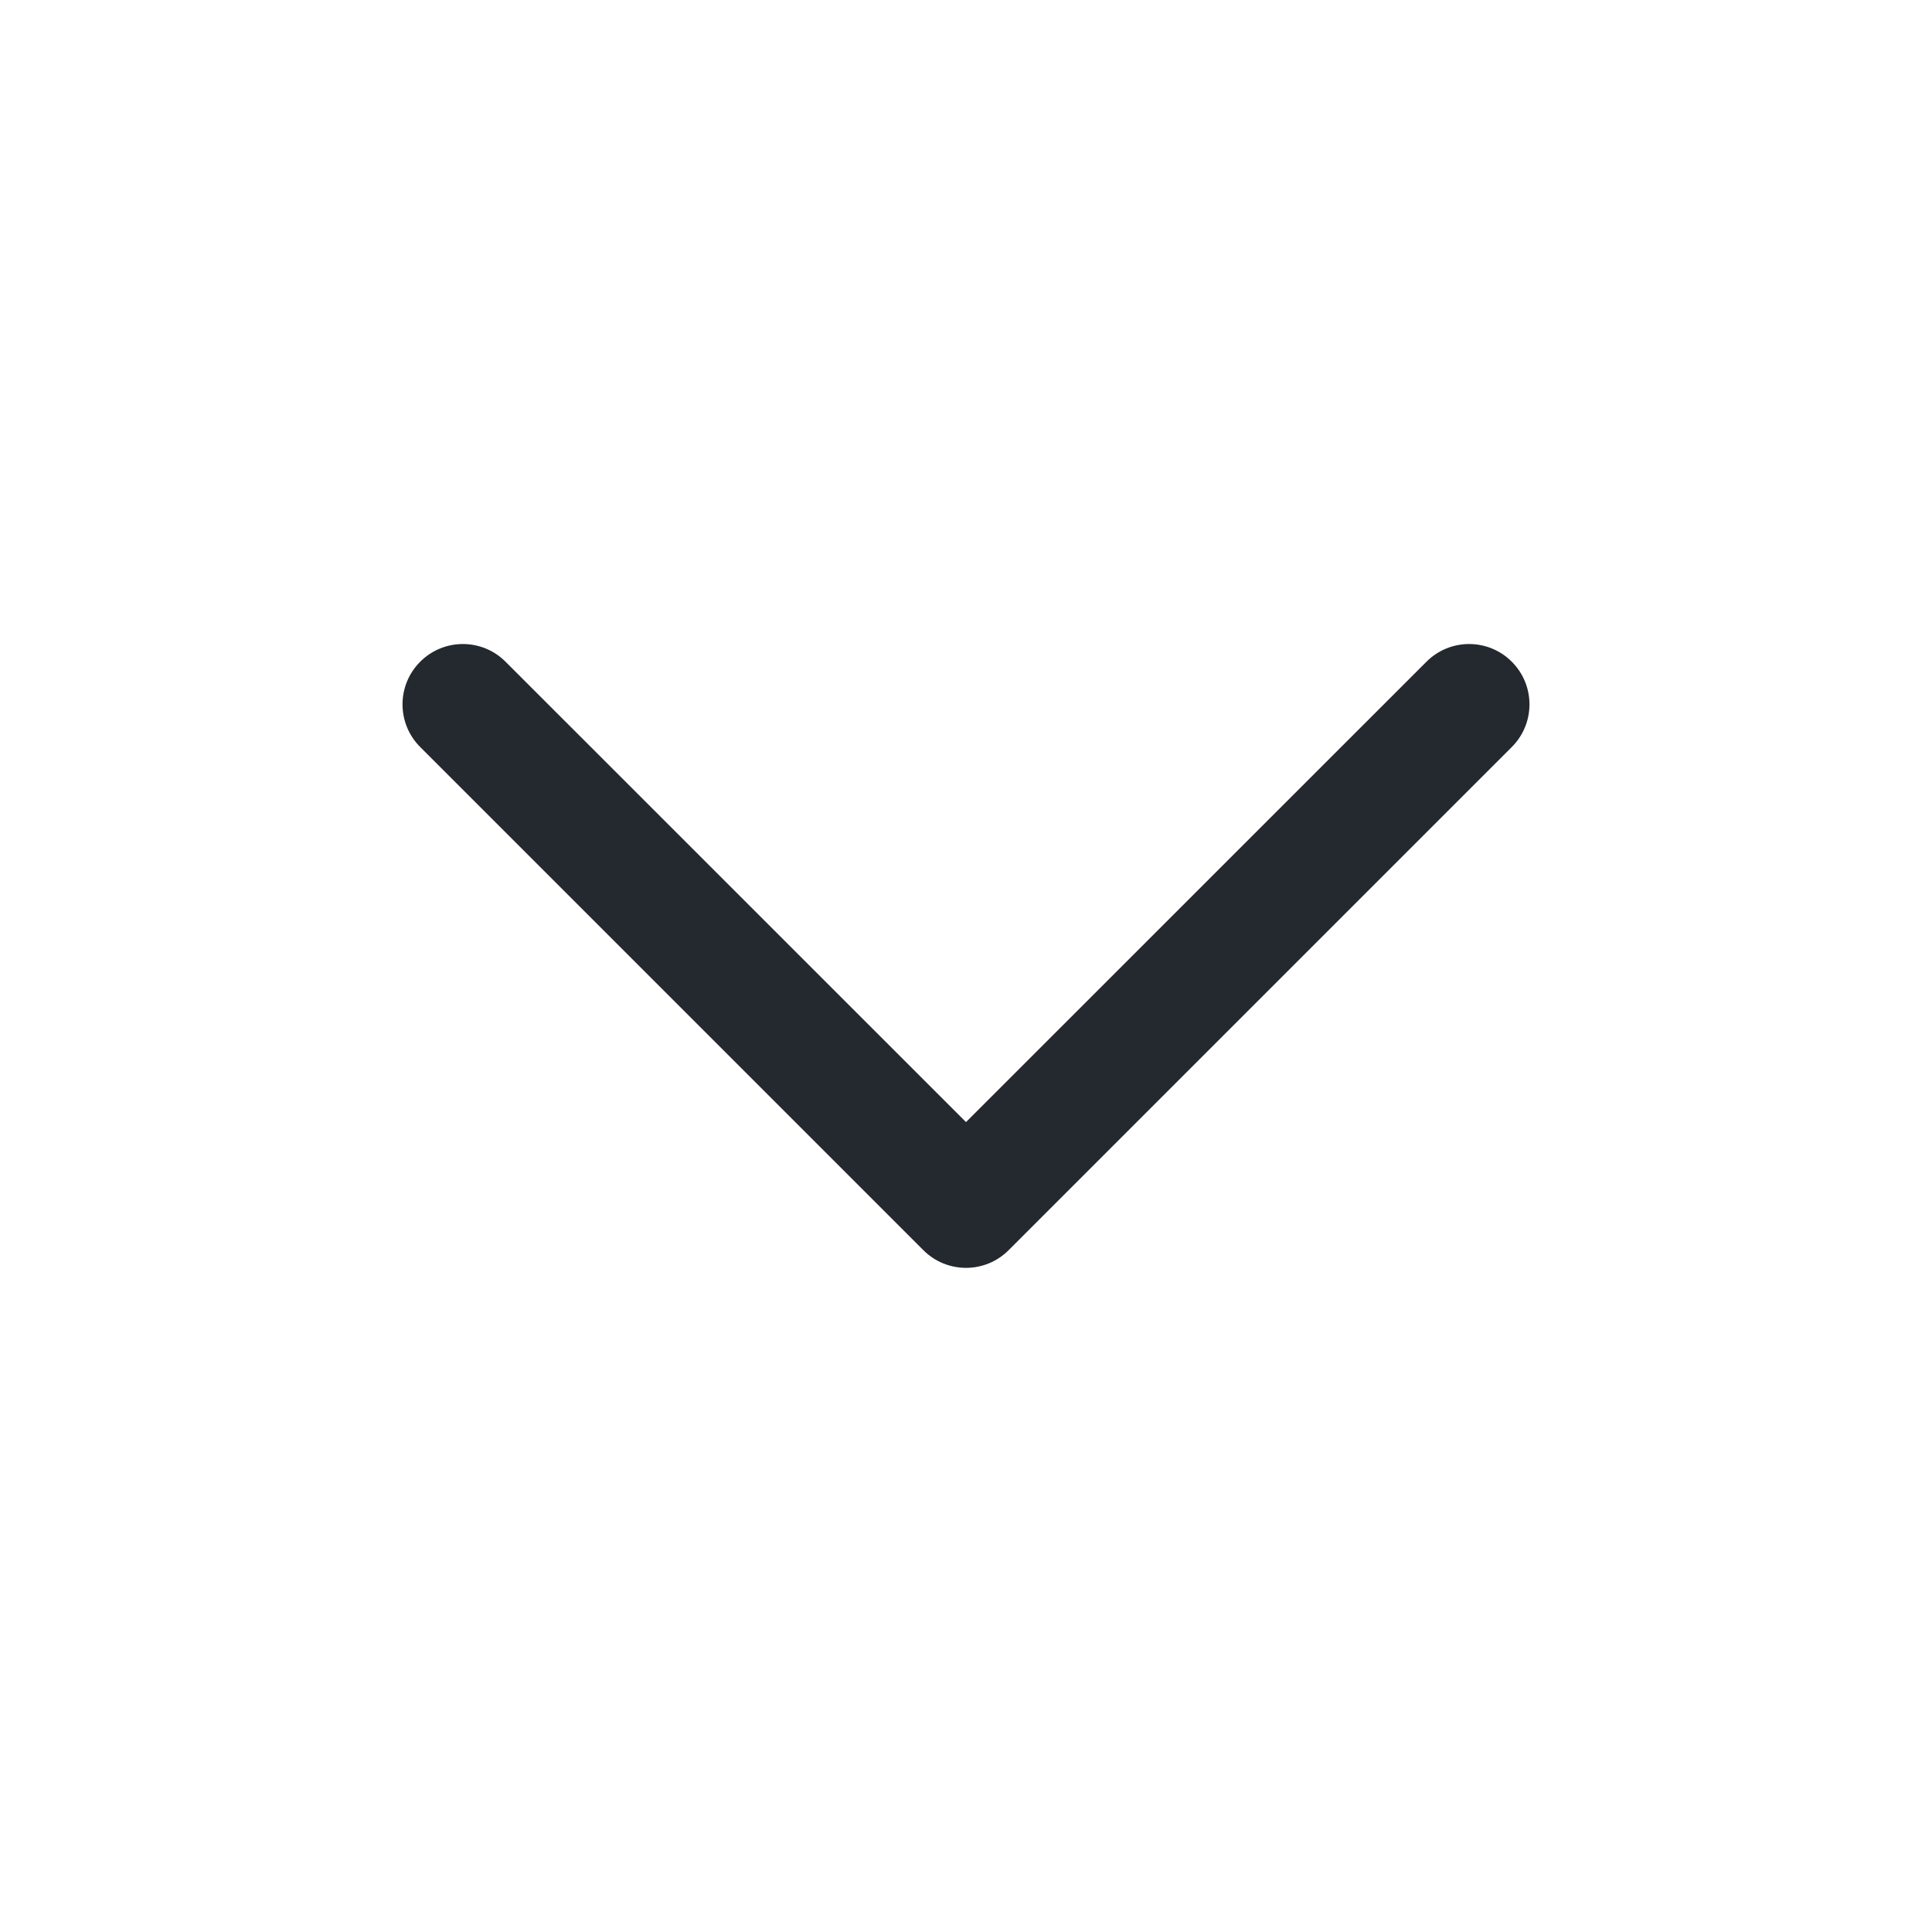
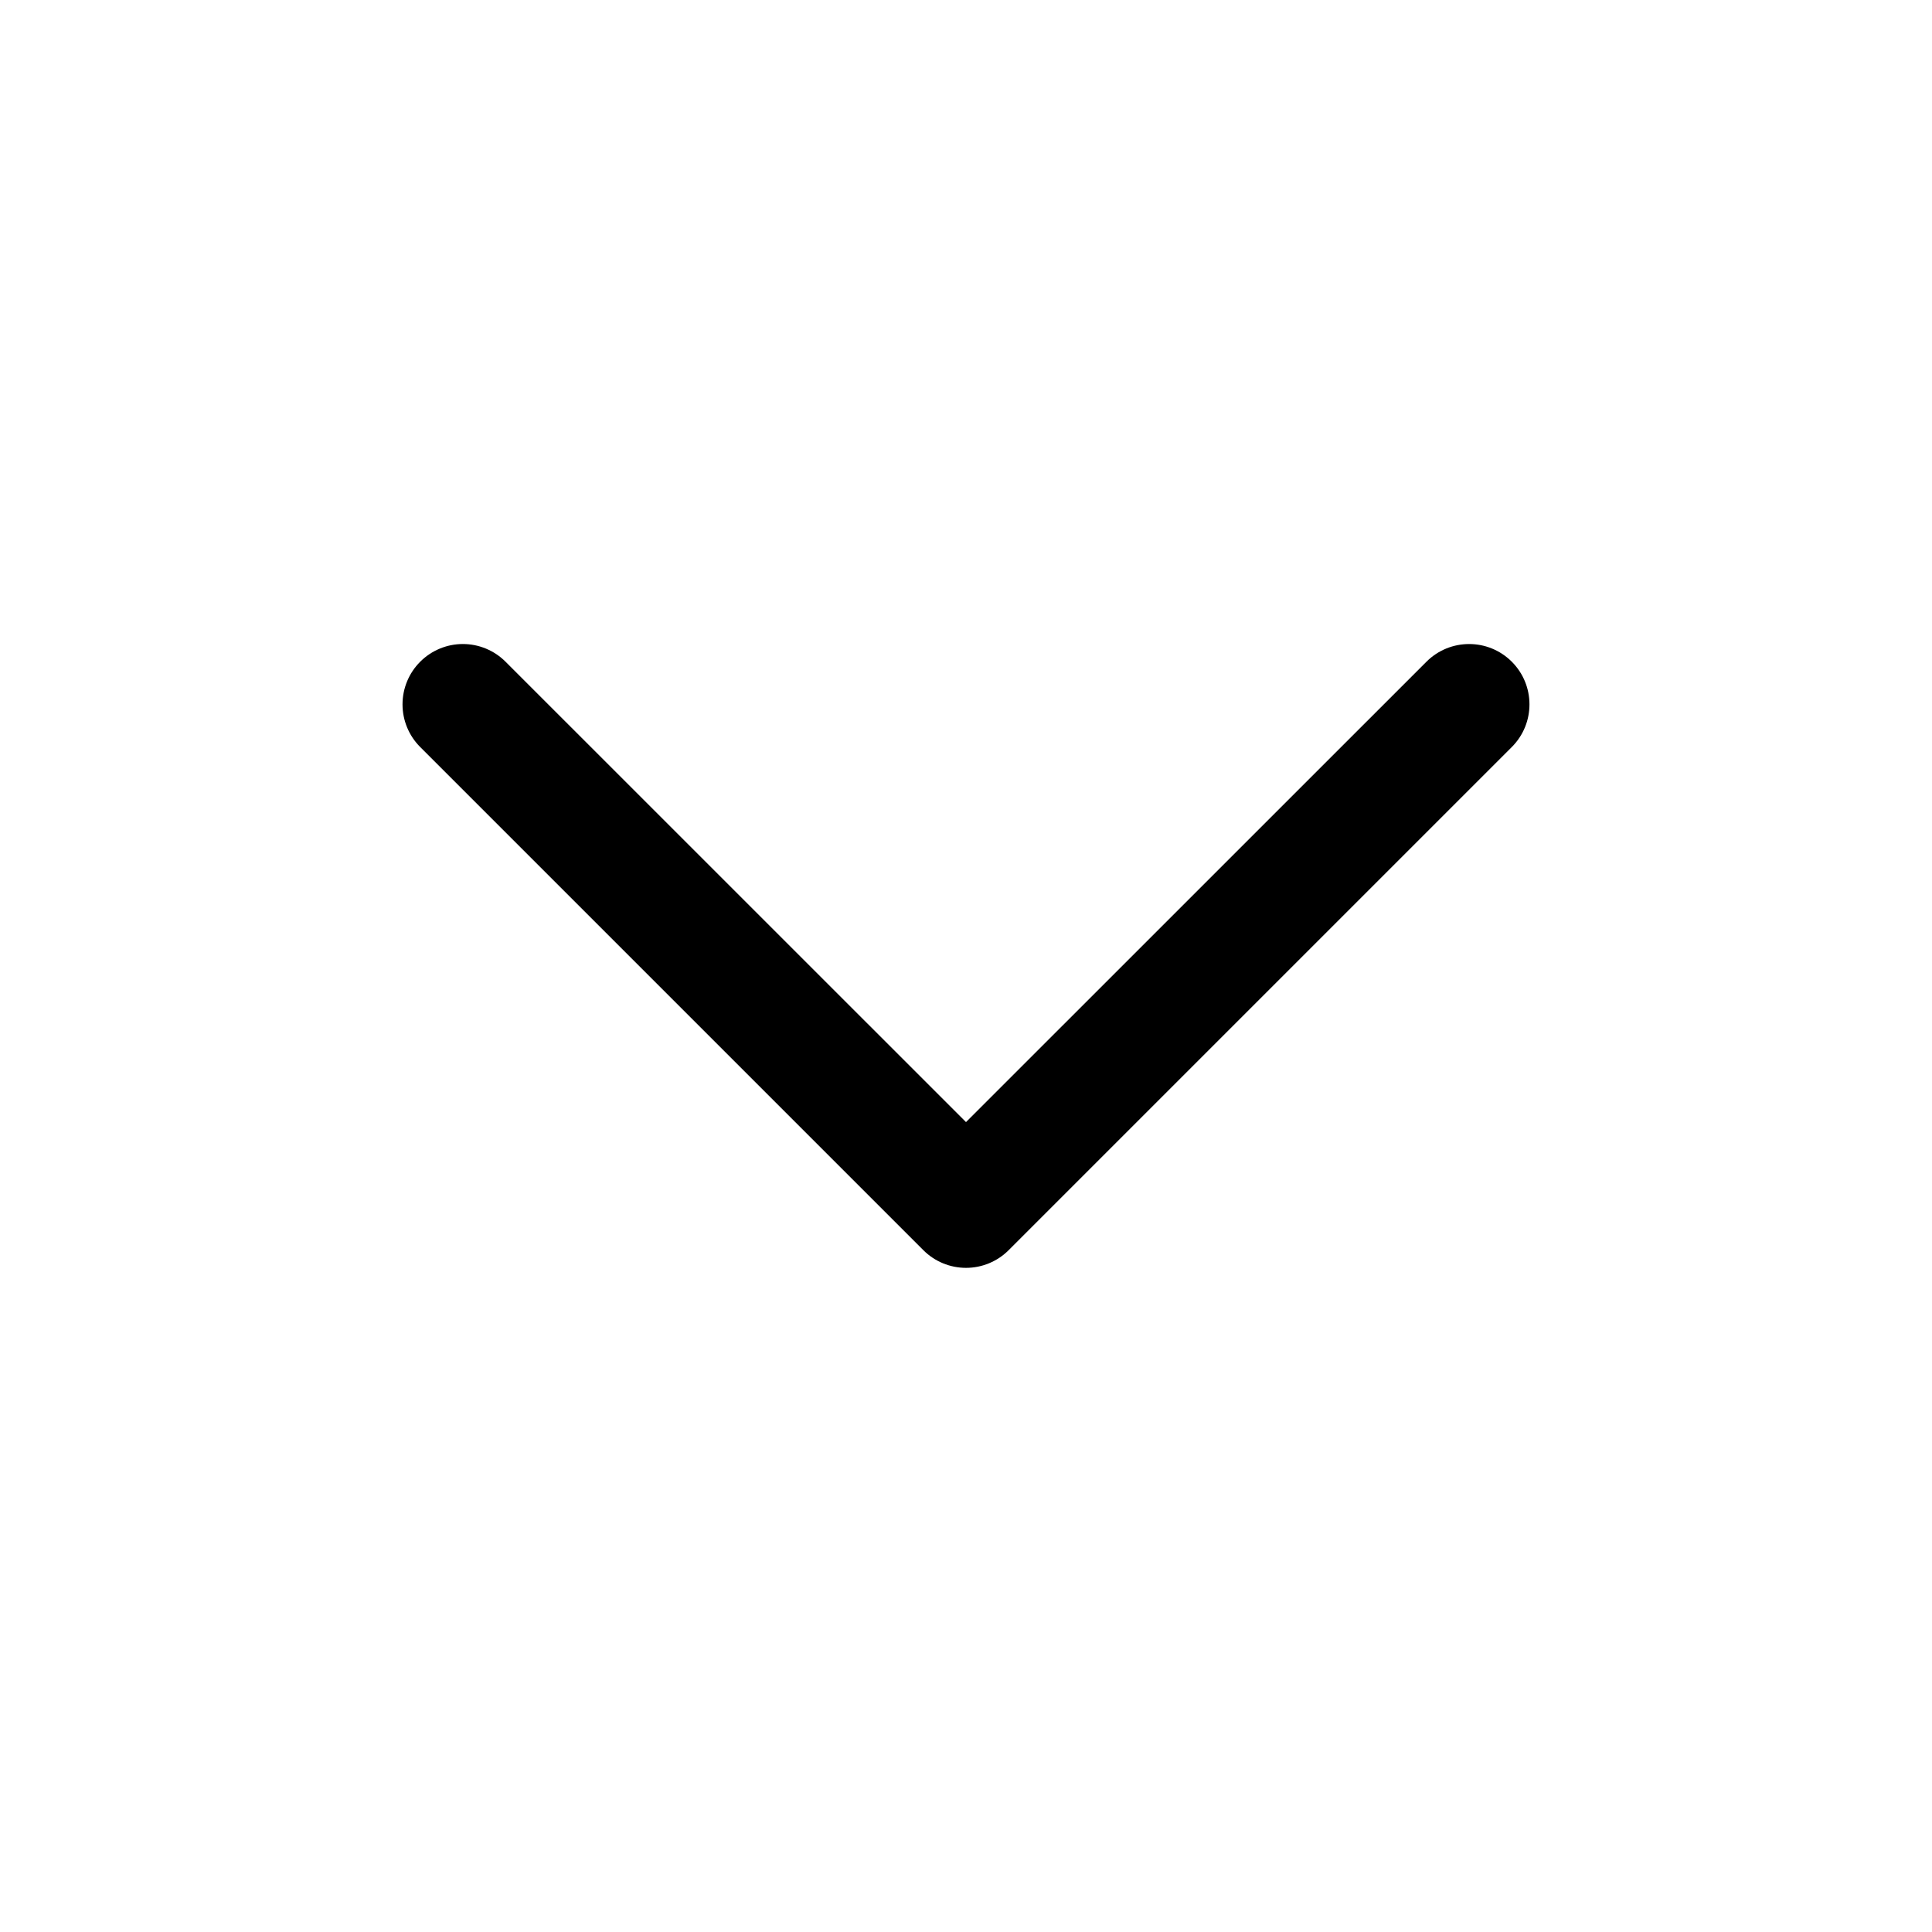
- <svg xmlns="http://www.w3.org/2000/svg" width="24" height="24" viewBox="0 0 24 24" fill="none">
-   <path fill-rule="evenodd" clip-rule="evenodd" d="M5.22 8.22C4.927 8.513 4.927 8.987 5.22 9.28L11.47 15.53C11.763 15.823 12.237 15.823 12.53 15.53L18.78 9.28C19.073 8.987 19.073 8.513 18.78 8.22C18.487 7.927 18.013 7.927 17.72 8.22L12 13.939L6.28 8.22C5.987 7.927 5.513 7.927 5.22 8.22Z" fill="#24292F" />
+ <svg xmlns="http://www.w3.org/2000/svg" width="24" height="24" viewBox="0 0 24 24">
+   <path d="M5.22 8.22a.749.749 0 0 1 1.06 0L12 13.939l5.72-5.719a.749.749 0 1 1 1.06 1.06l-6.25 6.25a.749.749 0 0 1-1.06 0L5.22 9.28a.749.749 0 0 1 0-1.06Z" />
</svg>
